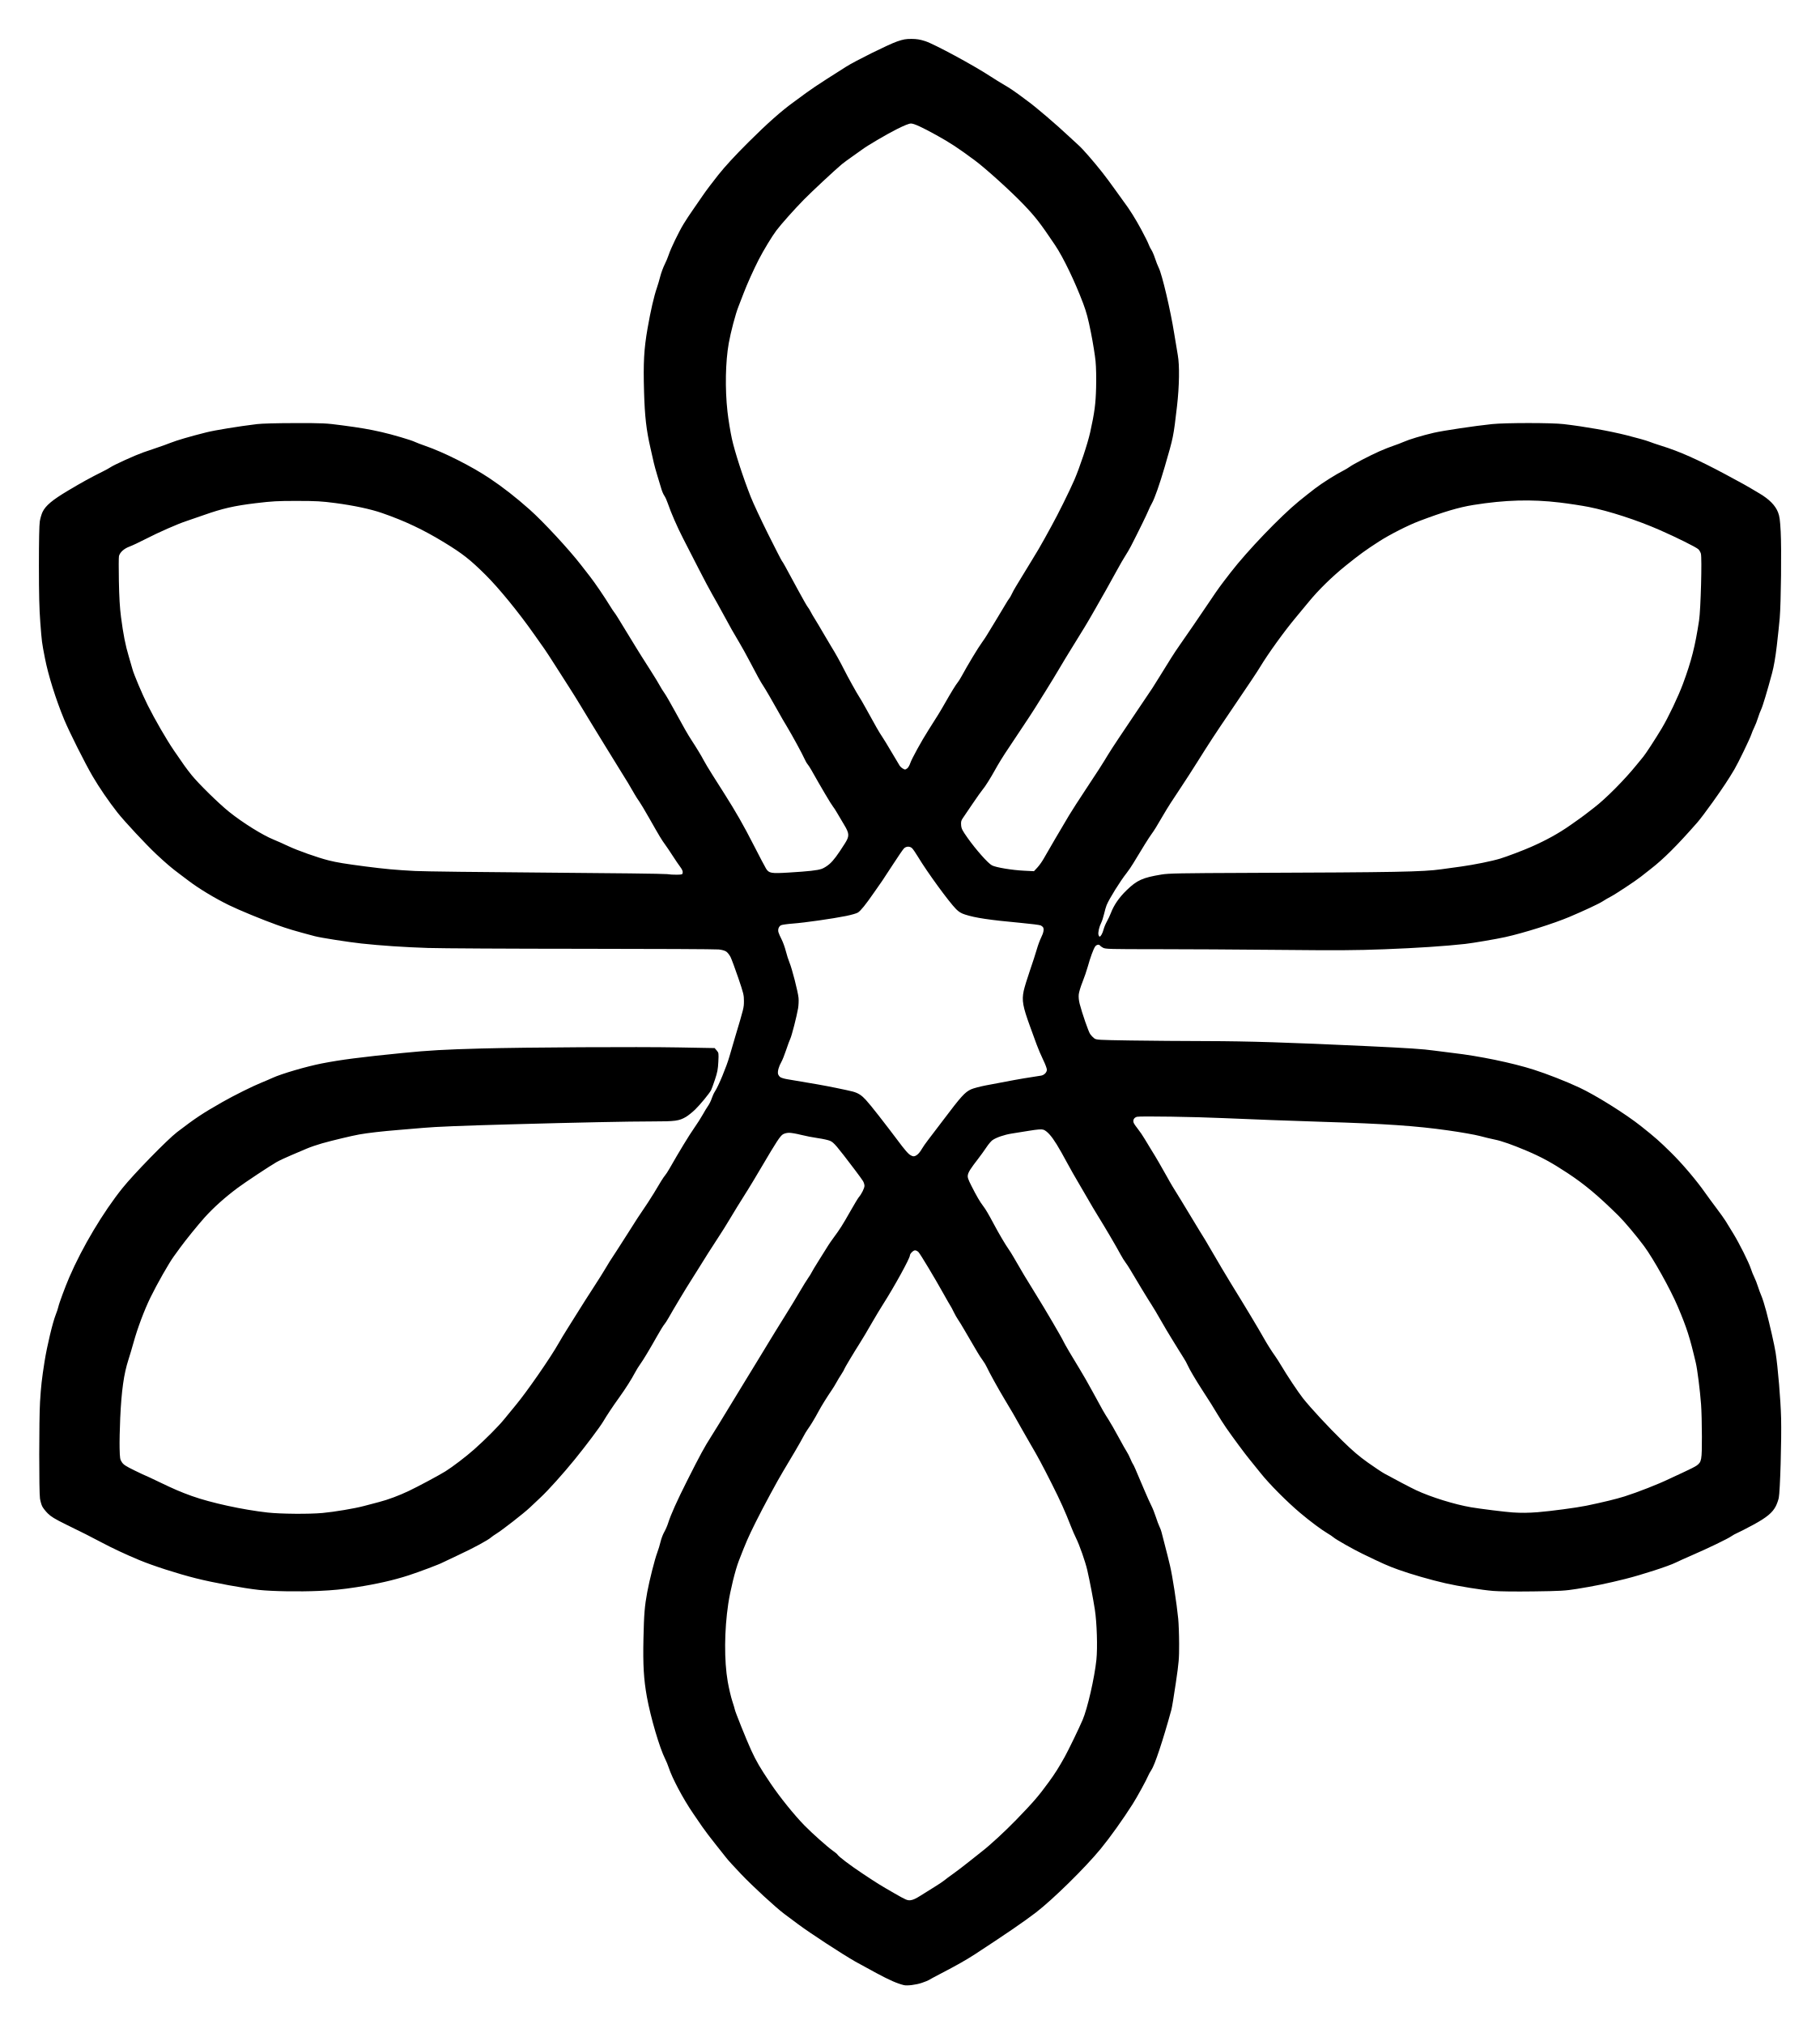
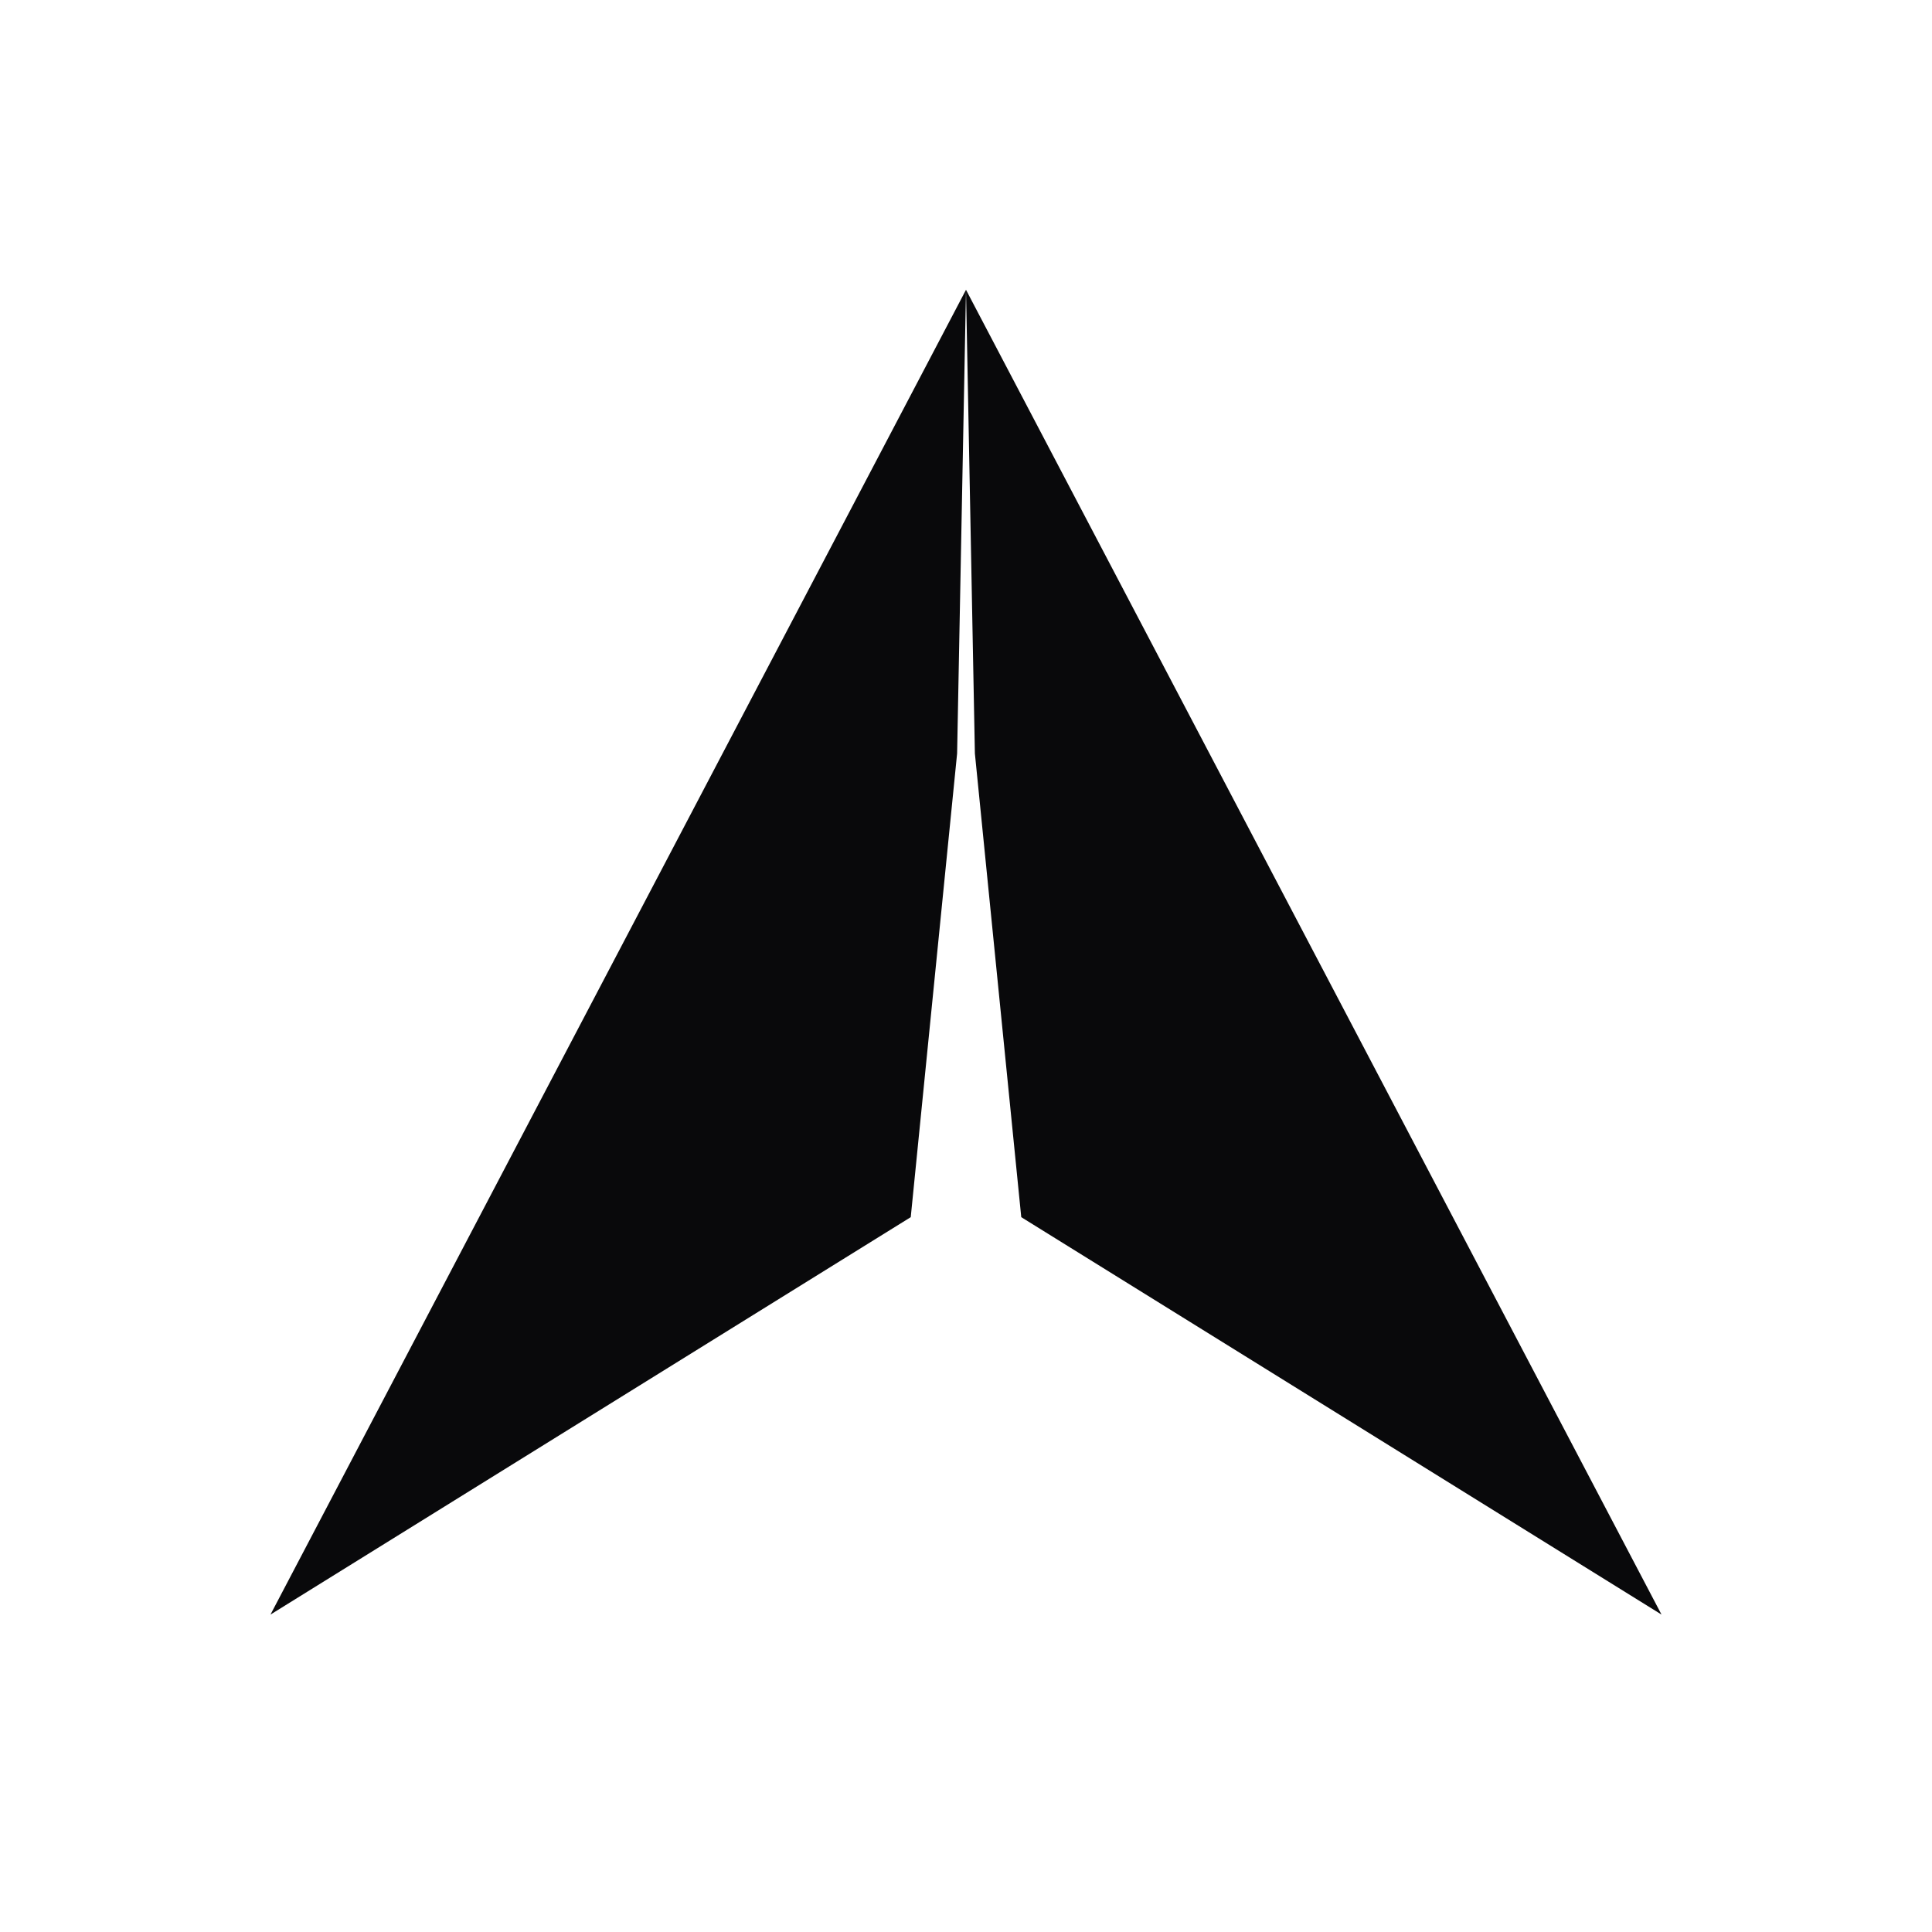
- <svg xmlns="http://www.w3.org/2000/svg" viewBox="0 0 280.63 312.09" fill="currentColor">
-   <path fill-rule="evenodd" d="M 142.155 305.741 C 142.663 305.567, 143.141 305.374, 143.218 305.314 C 143.295 305.253, 144.089 304.824, 144.983 304.360 C 147.456 303.075, 148.988 302.209, 150.296 301.357 C 154.953 298.320, 157.920 296.289, 159.727 294.900 C 162.351 292.883, 167.303 288.017, 169.712 285.088 C 171.137 283.355, 173.148 280.540, 174.653 278.170 C 175.321 277.119, 176.782 274.455, 177.042 273.814 C 177.135 273.583, 177.354 273.190, 177.527 272.939 C 178.051 272.183, 179.327 268.342, 180.622 263.623 C 180.714 263.288, 181.021 261.432, 181.304 259.498 C 181.778 256.263, 181.818 255.782, 181.812 253.459 C 181.809 252.071, 181.745 250.328, 181.671 249.584 C 181.435 247.210, 180.790 243.033, 180.409 241.420 C 180.207 240.561, 179.847 239.126, 179.611 238.233 C 179.374 237.339, 179.142 236.439, 179.095 236.233 C 179.048 236.026, 178.910 235.657, 178.787 235.412 C 178.665 235.168, 178.412 234.493, 178.226 233.912 C 178.040 233.332, 177.728 232.548, 177.531 232.170 C 177.335 231.792, 176.830 230.667, 176.409 229.670 C 175.015 226.367, 174.810 225.901, 174.692 225.754 C 174.627 225.673, 174.445 225.298, 174.288 224.920 C 174.130 224.542, 173.890 224.071, 173.754 223.873 C 173.618 223.675, 173.045 222.659, 172.481 221.614 C 171.917 220.570, 171.203 219.325, 170.895 218.849 C 170.254 217.859, 170.066 217.528, 168.483 214.608 C 167.850 213.439, 166.956 211.876, 166.498 211.135 C 165.458 209.454, 164.132 207.195, 163.976 206.838 C 163.721 206.257, 161.032 201.671, 159.680 199.512 C 158.436 197.526, 157.350 195.710, 156.182 193.665 C 156.004 193.352, 155.701 192.874, 155.509 192.602 C 155.026 191.918, 154.029 190.228, 153.292 188.843 C 152.434 187.232, 151.973 186.446, 151.617 185.990 C 151.126 185.360, 150.580 184.427, 149.788 182.858 C 149.263 181.819, 149.170 181.535, 149.236 181.178 C 149.322 180.714, 149.662 180.178, 150.816 178.688 C 151.222 178.163, 151.801 177.360, 152.102 176.906 C 152.402 176.451, 152.818 175.957, 153.025 175.809 C 153.598 175.402, 154.867 174.965, 155.983 174.790 C 156.533 174.704, 157.761 174.507, 158.713 174.352 C 159.973 174.147, 160.556 174.103, 160.863 174.187 C 161.126 174.260, 161.499 174.548, 161.859 174.956 C 162.505 175.688, 163.207 176.823, 164.540 179.295 C 165.041 180.223, 165.789 181.545, 166.203 182.233 C 166.616 182.920, 167.305 184.101, 167.734 184.858 C 168.163 185.614, 168.811 186.711, 169.175 187.295 C 170.383 189.241, 172.088 192.142, 172.775 193.420 C 173.015 193.867, 173.363 194.429, 173.549 194.670 C 173.735 194.911, 174.066 195.417, 174.284 195.795 C 175.002 197.038, 177.165 200.595, 177.591 201.233 C 177.820 201.576, 178.439 202.617, 178.965 203.545 C 179.492 204.473, 180.259 205.767, 180.670 206.420 C 181.081 207.073, 181.566 207.861, 181.748 208.170 C 181.929 208.479, 182.264 209.014, 182.492 209.358 C 182.719 209.701, 183.013 210.236, 183.146 210.545 C 183.391 211.119, 184.375 212.789, 185.392 214.358 C 186.670 216.327, 187.035 216.909, 187.672 217.983 C 188.038 218.601, 188.680 219.603, 189.098 220.208 C 190.062 221.604, 192.067 224.310, 192.683 225.045 C 192.942 225.354, 193.714 226.311, 194.399 227.170 C 195.730 228.842, 198.445 231.571, 200.483 233.288 C 202.015 234.578, 203.780 235.896, 204.683 236.424 C 205.054 236.641, 205.471 236.922, 205.608 237.047 C 205.953 237.362, 208.606 238.868, 210.046 239.566 C 213.283 241.135, 213.989 241.448, 215.633 242.040 C 217.532 242.724, 220.619 243.615, 222.858 244.125 C 224.936 244.598, 228.414 245.159, 230.212 245.311 C 231.192 245.394, 233.625 245.423, 236.462 245.385 C 240.650 245.330, 241.306 245.292, 243.118 245.005 C 245.761 244.585, 247.860 244.153, 250.608 243.464 C 253.192 242.815, 257.310 241.479, 258.380 240.943 C 258.780 240.743, 259.924 240.227, 260.921 239.797 C 263.327 238.759, 266.453 237.250, 266.955 236.884 C 267.177 236.723, 267.611 236.484, 267.921 236.354 C 268.230 236.224, 269.319 235.665, 270.340 235.113 C 272.398 233.999, 273.321 233.235, 273.826 232.226 C 273.997 231.886, 274.197 231.326, 274.271 230.983 C 274.483 230.000, 274.718 222.010, 274.634 218.650 C 274.565 215.882, 274.140 210.824, 273.785 208.545 C 273.616 207.458, 272.888 204.252, 272.339 202.175 C 272.094 201.249, 271.760 200.189, 271.596 199.817 C 271.431 199.446, 271.188 198.787, 271.054 198.354 C 270.920 197.920, 270.674 197.293, 270.508 196.961 C 270.341 196.629, 270.107 196.048, 269.986 195.670 C 269.672 194.683, 268.184 191.703, 267.239 190.170 C 266.794 189.448, 266.277 188.604, 266.090 188.295 C 265.903 187.986, 265.269 187.095, 264.679 186.315 C 264.090 185.535, 263.306 184.466, 262.937 183.940 C 261.579 182.002, 259.401 179.436, 257.653 177.716 C 255.857 175.947, 255.266 175.427, 253.046 173.658 C 250.691 171.782, 246.059 168.881, 243.546 167.708 C 241.480 166.743, 238.552 165.594, 236.483 164.935 C 233.177 163.881, 228.036 162.819, 224.026 162.362 C 223.086 162.255, 221.765 162.087, 221.088 161.990 C 219.484 161.758, 217.161 161.605, 210.608 161.298 C 198.735 160.742, 192.397 160.544, 186.108 160.532 C 182.602 160.525, 177.333 160.484, 174.399 160.439 C 169.248 160.360, 169.052 160.349, 168.711 160.096 C 168.517 159.952, 168.239 159.660, 168.094 159.447 C 167.827 159.055, 166.867 156.287, 166.480 154.795 C 166.349 154.288, 166.294 153.741, 166.335 153.340 C 166.371 152.986, 166.628 152.132, 166.906 151.441 C 167.185 150.750, 167.558 149.661, 167.735 149.021 C 168.122 147.627, 168.600 146.327, 168.866 145.947 C 169.067 145.660, 169.473 145.577, 169.609 145.796 C 169.652 145.865, 169.866 146.020, 170.085 146.140 C 170.452 146.340, 171.103 146.358, 178.296 146.358 C 182.593 146.358, 191.058 146.406, 197.108 146.466 C 206.418 146.557, 208.934 146.542, 213.483 146.370 C 218.424 146.183, 222.937 145.885, 225.921 145.548 C 227.134 145.411, 230.759 144.793, 232.108 144.492 C 234.981 143.852, 239.574 142.405, 242.024 141.369 C 244.305 140.403, 246.554 139.350, 247.108 138.987 C 247.452 138.762, 248.014 138.435, 248.358 138.260 C 249.057 137.906, 252.284 135.771, 253.012 135.182 C 253.271 134.972, 253.961 134.430, 254.545 133.977 C 256.519 132.447, 258.619 130.350, 261.737 126.795 C 262.129 126.348, 263.190 124.942, 264.095 123.670 C 265.692 121.427, 266.529 120.162, 267.446 118.608 C 268.030 117.617, 269.844 113.867, 270.046 113.233 C 270.133 112.958, 270.341 112.461, 270.507 112.129 C 270.674 111.797, 270.926 111.150, 271.067 110.691 C 271.208 110.233, 271.424 109.661, 271.546 109.420 C 271.776 108.966, 272.519 106.499, 273.241 103.795 C 273.521 102.746, 273.762 101.349, 273.974 99.545 C 274.148 98.067, 274.349 96.154, 274.422 95.295 C 274.619 92.971, 274.713 84.559, 274.571 81.983 C 274.469 80.128, 274.396 79.603, 274.159 78.994 C 273.748 77.941, 272.820 76.993, 271.332 76.107 C 269.125 74.792, 268.762 74.588, 266.022 73.123 C 261.794 70.864, 258.962 69.604, 256.171 68.739 C 255.449 68.515, 254.569 68.214, 254.215 68.070 C 253.861 67.927, 252.314 67.493, 250.777 67.106 C 248.137 66.443, 244.430 65.787, 241.108 65.395 C 239.274 65.178, 232.127 65.179, 230.046 65.395 C 227.428 65.667, 222.471 66.408, 221.063 66.737 C 219.277 67.155, 217.260 67.764, 216.421 68.139 C 216.043 68.309, 215.339 68.576, 214.858 68.734 C 214.377 68.891, 213.400 69.279, 212.688 69.594 C 211.185 70.260, 208.653 71.581, 208.108 71.982 C 207.902 72.135, 207.480 72.387, 207.171 72.544 C 205.966 73.155, 203.899 74.459, 202.780 75.312 C 202.136 75.803, 201.018 76.688, 200.296 77.278 C 197.417 79.631, 192.333 84.933, 189.756 88.269 C 188.070 90.451, 187.888 90.702, 186.618 92.591 C 185.196 94.707, 182.751 98.275, 181.810 99.608 C 181.155 100.537, 180.254 101.950, 178.822 104.295 C 178.339 105.086, 177.828 105.901, 177.686 106.108 C 177.412 106.505, 177.124 106.934, 174.995 110.108 C 174.257 111.208, 173.137 112.877, 172.506 113.818 C 171.875 114.759, 171.133 115.902, 170.858 116.360 C 169.971 117.835, 169.144 119.122, 167.358 121.810 C 166.396 123.259, 165.266 125.015, 164.847 125.713 C 163.750 127.544, 161.449 131.473, 160.928 132.404 C 160.684 132.843, 160.246 133.456, 159.957 133.767 L 159.430 134.334 L 157.894 134.258 C 156.024 134.166, 153.585 133.760, 152.951 133.434 C 152.360 133.131, 150.487 131.023, 149.220 129.235 C 148.378 128.045, 148.242 127.781, 148.198 127.236 C 148.157 126.725, 148.204 126.526, 148.448 126.170 C 148.613 125.929, 149.300 124.917, 149.975 123.920 C 150.650 122.923, 151.328 121.967, 151.481 121.795 C 151.846 121.386, 152.733 119.986, 153.421 118.733 C 153.954 117.762, 154.769 116.447, 155.552 115.295 C 155.762 114.986, 156.473 113.917, 157.132 112.920 C 157.791 111.923, 158.505 110.847, 158.719 110.528 C 158.933 110.209, 159.297 109.647, 159.527 109.278 C 159.757 108.909, 160.526 107.679, 161.236 106.545 C 161.945 105.411, 162.904 103.836, 163.367 103.045 C 163.829 102.254, 164.629 100.933, 165.143 100.108 C 167.030 97.079, 167.714 95.943, 168.758 94.108 C 169.345 93.076, 170.160 91.642, 170.571 90.920 C 170.981 90.198, 171.714 88.876, 172.199 87.983 C 172.684 87.089, 173.279 86.059, 173.521 85.694 C 173.763 85.329, 174.156 84.654, 174.394 84.194 C 175.407 82.235, 176.839 79.312, 177.064 78.746 C 177.197 78.409, 177.441 77.903, 177.606 77.621 C 178.016 76.918, 178.813 74.656, 179.591 71.983 C 180.945 67.336, 180.932 67.396, 181.486 62.633 C 181.847 59.521, 181.895 56.321, 181.604 54.733 C 181.503 54.183, 181.255 52.692, 181.053 51.420 C 180.485 47.837, 179.178 42.290, 178.665 41.285 C 178.520 40.999, 178.262 40.342, 178.093 39.824 C 177.924 39.306, 177.674 38.726, 177.538 38.535 C 177.402 38.343, 177.209 37.956, 177.110 37.675 C 177.011 37.394, 176.497 36.364, 175.969 35.386 C 175.062 33.705, 174.138 32.233, 173.283 31.108 C 173.075 30.833, 172.447 29.961, 171.888 29.170 C 171.330 28.379, 170.450 27.198, 169.934 26.545 C 168.612 24.873, 166.897 22.909, 166.335 22.422 C 166.073 22.195, 165.376 21.554, 164.786 20.996 C 162.980 19.289, 159.632 16.428, 158.470 15.599 C 158.188 15.397, 157.525 14.905, 156.997 14.505 C 156.469 14.105, 155.546 13.495, 154.947 13.150 C 154.348 12.804, 153.324 12.172, 152.671 11.745 C 150.042 10.027, 144.056 6.795, 142.671 6.347 C 141.859 6.085, 141.357 6.003, 140.546 6.000 C 139.673 5.997, 139.277 6.067, 138.329 6.393 C 137.035 6.837, 131.840 9.409, 130.464 10.287 C 129.972 10.601, 128.613 11.465, 127.445 12.208 C 126.277 12.951, 124.858 13.907, 124.291 14.333 C 123.724 14.759, 122.889 15.373, 122.435 15.698 C 120.549 17.046, 118.308 19.031, 115.411 21.920 C 113.298 24.027, 111.842 25.607, 110.744 26.983 C 109.866 28.083, 108.802 29.498, 108.378 30.127 C 107.955 30.757, 107.256 31.769, 106.825 32.377 C 106.394 32.985, 105.753 33.961, 105.400 34.545 C 104.638 35.805, 103.421 38.328, 103.108 39.295 C 102.986 39.673, 102.700 40.355, 102.473 40.809 C 102.246 41.264, 101.946 42.080, 101.807 42.622 C 101.669 43.164, 101.438 43.945, 101.295 44.358 C 100.842 45.668, 100.326 47.902, 99.854 50.608 C 99.290 53.836, 99.177 55.881, 99.310 60.483 C 99.417 64.195, 99.660 66.320, 100.294 69.073 C 100.505 69.986, 100.737 71.014, 100.811 71.358 C 100.885 71.701, 101.143 72.629, 101.383 73.420 C 101.623 74.211, 101.904 75.138, 102.007 75.480 C 102.110 75.822, 102.309 76.263, 102.449 76.459 C 102.588 76.655, 102.830 77.192, 102.985 77.651 C 103.460 79.053, 104.420 81.253, 105.337 83.037 C 105.817 83.969, 106.885 86.054, 107.711 87.670 C 108.537 89.285, 109.493 91.085, 109.835 91.670 C 110.177 92.254, 110.944 93.633, 111.540 94.733 C 112.728 96.925, 113.001 97.408, 114.049 99.170 C 114.437 99.823, 115.122 101.061, 115.570 101.920 C 116.723 104.130, 117.290 105.157, 117.676 105.733 C 118.005 106.223, 119.148 108.186, 120.042 109.795 C 120.544 110.700, 120.786 111.117, 121.408 112.151 C 122.163 113.406, 123.692 116.213, 124.003 116.916 C 124.170 117.292, 124.402 117.705, 124.520 117.835 C 124.637 117.965, 124.902 118.372, 125.108 118.739 C 126.572 121.346, 128.187 124.074, 128.434 124.358 C 128.554 124.495, 128.846 124.945, 129.083 125.358 C 129.320 125.770, 129.802 126.586, 130.155 127.170 C 130.987 128.550, 131.001 128.919, 130.264 130.077 C 129.117 131.882, 128.544 132.648, 127.932 133.199 C 127.581 133.514, 127.027 133.863, 126.701 133.975 C 126.008 134.212, 124.726 134.354, 121.570 134.546 C 118.903 134.708, 118.568 134.649, 118.121 133.940 C 117.963 133.688, 117.086 132.020, 116.172 130.233 C 114.634 127.225, 113.483 125.208, 111.675 122.358 C 111.283 121.739, 110.481 120.473, 109.892 119.545 C 109.304 118.617, 108.680 117.576, 108.505 117.233 C 108.203 116.636, 107.348 115.227, 106.587 114.069 C 106.071 113.283, 105.418 112.141, 104.039 109.608 C 103.365 108.370, 102.647 107.133, 102.444 106.858 C 102.240 106.583, 101.925 106.076, 101.743 105.733 C 101.562 105.389, 100.923 104.340, 100.323 103.402 C 98.979 101.297, 98.591 100.682, 98.095 99.869 C 97.881 99.519, 97.259 98.501, 96.711 97.608 C 96.164 96.714, 95.528 95.673, 95.298 95.295 C 95.067 94.917, 94.797 94.511, 94.697 94.394 C 94.597 94.276, 94.311 93.845, 94.062 93.436 C 93.235 92.080, 91.713 89.844, 90.968 88.891 C 90.564 88.374, 89.934 87.565, 89.568 87.092 C 87.712 84.693, 83.731 80.400, 81.657 78.562 C 79.514 76.661, 77.541 75.123, 75.483 73.746 C 72.708 71.889, 68.421 69.731, 65.543 68.740 C 64.888 68.515, 64.185 68.245, 63.980 68.141 C 63.454 67.873, 60.450 66.986, 58.841 66.625 C 56.819 66.170, 55.633 65.968, 52.733 65.582 C 50.251 65.252, 49.856 65.233, 45.483 65.239 C 42.662 65.243, 40.371 65.304, 39.608 65.397 C 36.761 65.743, 33.142 66.334, 31.796 66.672 C 29.281 67.305, 27.262 67.895, 26.296 68.281 C 25.780 68.487, 24.852 68.822, 24.233 69.025 C 23.614 69.228, 22.616 69.570, 22.014 69.784 C 20.785 70.221, 17.531 71.701, 17.048 72.042 C 16.875 72.164, 16.339 72.460, 15.858 72.699 C 13.978 73.633, 12.670 74.352, 10.512 75.638 C 8.068 77.094, 7.032 77.961, 6.560 78.946 C 6.405 79.270, 6.215 79.917, 6.138 80.384 C 6.048 80.930, 5.999 83.373, 6.000 87.233 C 6.002 91.701, 6.057 93.935, 6.215 95.983 C 6.455 99.083, 6.436 98.936, 6.927 101.483 C 7.433 104.099, 8.616 107.871, 9.908 110.983 C 10.705 112.901, 13.087 117.648, 14.267 119.670 C 15.286 121.415, 16.774 123.590, 18.117 125.296 C 19.191 126.659, 22.565 130.278, 24.101 131.713 C 25.580 133.095, 26.511 133.890, 27.566 134.670 C 27.891 134.911, 28.575 135.426, 29.086 135.816 C 30.666 137.021, 33.192 138.543, 35.358 139.595 C 36.941 140.364, 40.385 141.782, 42.671 142.606 C 44.363 143.215, 45.359 143.512, 48.546 144.358 C 49.455 144.599, 53.689 145.262, 55.740 145.485 C 58.748 145.811, 62.330 146.051, 65.983 146.171 C 67.977 146.236, 78.693 146.293, 89.796 146.298 C 100.899 146.304, 110.363 146.350, 110.826 146.402 C 111.364 146.461, 111.794 146.588, 112.013 146.752 C 112.202 146.893, 112.484 147.256, 112.639 147.558 C 112.794 147.860, 113.325 149.289, 113.818 150.733 C 114.642 153.146, 114.714 153.438, 114.710 154.358 C 114.705 155.383, 114.703 155.393, 113.365 159.858 C 113.118 160.683, 112.716 162.057, 112.472 162.911 C 112.024 164.480, 110.776 167.488, 110.239 168.295 C 110.079 168.536, 109.854 169.024, 109.740 169.380 C 109.625 169.736, 109.377 170.242, 109.189 170.505 C 109.000 170.768, 108.630 171.376, 108.365 171.858 C 108.100 172.339, 107.489 173.295, 107.006 173.983 C 106.251 175.059, 104.730 177.559, 103.205 180.233 C 102.969 180.645, 102.675 181.095, 102.551 181.233 C 102.333 181.474, 101.738 182.421, 100.822 183.983 C 100.457 184.606, 99.611 185.895, 98.255 187.896 C 98.129 188.081, 97.478 189.104, 96.809 190.170 C 96.139 191.236, 95.370 192.437, 95.100 192.839 C 94.367 193.928, 93.593 195.155, 93.204 195.843 C 93.014 196.179, 92.232 197.417, 91.468 198.593 C 90.703 199.770, 89.695 201.351, 89.229 202.108 C 88.763 202.864, 88.004 204.073, 87.544 204.795 C 87.083 205.517, 86.438 206.586, 86.109 207.170 C 84.899 209.323, 81.228 214.620, 79.546 216.640 C 79.030 217.259, 78.229 218.236, 77.765 218.811 C 76.890 219.896, 74.840 221.958, 73.108 223.494 C 71.873 224.590, 69.753 226.206, 68.671 226.878 C 67.668 227.500, 64.477 229.209, 63.046 229.889 C 61.513 230.619, 59.837 231.244, 58.446 231.605 C 57.779 231.779, 56.718 232.058, 56.089 232.225 C 54.671 232.603, 51.562 233.125, 49.733 233.293 C 47.663 233.484, 43.297 233.449, 41.274 233.226 C 37.461 232.805, 32.493 231.722, 29.570 230.674 C 27.868 230.064, 26.824 229.615, 24.443 228.468 C 23.390 227.960, 22.500 227.545, 22.467 227.545 C 22.434 227.545, 21.664 227.184, 20.757 226.742 C 19.412 226.086, 19.051 225.852, 18.796 225.470 C 18.507 225.038, 18.480 224.870, 18.442 223.306 C 18.419 222.373, 18.461 220.282, 18.536 218.659 C 18.730 214.436, 19.096 211.836, 19.803 209.659 C 20.013 209.012, 20.371 207.808, 20.599 206.983 C 21.202 204.797, 22.264 201.975, 23.209 200.045 C 24.232 197.955, 26.063 194.735, 26.803 193.725 C 27.108 193.308, 27.555 192.693, 27.796 192.358 C 28.561 191.293, 30.609 188.769, 31.562 187.715 C 32.961 186.168, 34.703 184.610, 36.671 183.145 C 37.787 182.314, 41.613 179.779, 42.635 179.193 C 43.033 178.965, 44.033 178.495, 44.858 178.148 C 45.683 177.802, 46.781 177.334, 47.298 177.109 C 47.814 176.885, 48.878 176.520, 49.662 176.298 C 51.205 175.861, 54.267 175.128, 55.403 174.925 C 56.695 174.694, 58.957 174.434, 61.421 174.235 C 62.761 174.126, 64.477 173.981, 65.233 173.913 C 67.175 173.737, 71.071 173.579, 78.796 173.365 C 88.876 173.085, 96.985 172.919, 100.608 172.918 C 104.148 172.917, 104.702 172.842, 105.766 172.222 C 106.092 172.032, 106.716 171.535, 107.153 171.117 C 107.916 170.387, 109.357 168.641, 109.645 168.095 C 109.722 167.951, 109.989 167.221, 110.239 166.473 C 110.615 165.350, 110.706 164.873, 110.762 163.731 C 110.828 162.384, 110.822 162.340, 110.511 161.978 L 110.193 161.608 L 104.588 161.507 C 98.227 161.393, 81.160 161.486, 74.233 161.673 C 68.542 161.826, 66.126 161.963, 62.108 162.362 C 55.668 163.001, 52.528 163.408, 49.608 163.981 C 47.246 164.444, 43.425 165.562, 42.046 166.193 C 41.599 166.398, 40.835 166.725, 40.349 166.920 C 39.016 167.455, 36.049 168.928, 34.319 169.914 C 31.243 171.666, 30.149 172.392, 27.300 174.571 C 25.809 175.712, 20.629 181.021, 18.884 183.197 C 15.900 186.918, 12.692 192.296, 10.697 196.920 C 10.053 198.412, 9.107 200.968, 8.985 201.545 C 8.934 201.786, 8.756 202.320, 8.589 202.733 C 8.128 203.877, 7.236 207.615, 6.874 209.920 C 6.440 212.685, 6.322 213.734, 6.173 216.170 C 6.013 218.765, 6.007 230.114, 6.165 231.074 C 6.229 231.468, 6.380 231.998, 6.501 232.252 C 6.621 232.506, 7.008 233.002, 7.359 233.353 C 7.869 233.863, 8.438 234.209, 10.178 235.068 C 11.377 235.659, 12.752 236.338, 13.233 236.575 C 13.714 236.813, 14.811 237.382, 15.671 237.840 C 17.321 238.718, 19.410 239.695, 21.483 240.557 C 23.615 241.444, 27.360 242.649, 30.233 243.372 C 32.927 244.049, 37.563 244.903, 39.921 245.156 C 41.990 245.378, 46.132 245.447, 49.171 245.310 C 51.378 245.211, 52.808 245.070, 54.921 244.743 C 58.072 244.256, 60.672 243.666, 63.024 242.904 C 64.621 242.387, 67.814 241.182, 68.249 240.933 C 68.378 240.859, 69.501 240.326, 70.746 239.749 C 72.982 238.712, 75.248 237.486, 75.733 237.050 C 75.871 236.927, 76.236 236.671, 76.546 236.481 C 77.438 235.933, 80.779 233.328, 81.671 232.485 C 82.118 232.062, 82.898 231.327, 83.405 230.850 C 84.578 229.746, 86.854 227.211, 88.607 225.055 C 90.366 222.893, 92.500 220.047, 93.021 219.170 C 93.609 218.180, 94.480 216.874, 95.483 215.475 C 96.474 214.094, 97.361 212.697, 97.922 211.635 C 98.131 211.238, 98.484 210.667, 98.706 210.366 C 99.152 209.759, 100.148 208.103, 101.378 205.920 C 101.823 205.129, 102.293 204.370, 102.422 204.233 C 102.550 204.095, 102.876 203.589, 103.145 203.108 C 103.804 201.930, 105.831 198.552, 106.483 197.545 C 106.772 197.098, 107.233 196.367, 107.506 195.920 C 108.442 194.392, 109.972 191.983, 110.840 190.670 C 111.317 189.948, 111.971 188.908, 112.293 188.358 C 112.867 187.377, 114.394 184.902, 115.415 183.295 C 115.700 182.848, 116.627 181.301, 117.476 179.858 C 119.728 176.031, 120.294 175.168, 120.724 174.906 C 120.953 174.766, 121.342 174.671, 121.686 174.671 C 122.004 174.670, 122.819 174.812, 123.498 174.985 C 124.178 175.159, 125.352 175.388, 126.108 175.494 C 126.864 175.600, 127.715 175.789, 127.998 175.914 C 128.576 176.169, 128.973 176.635, 131.841 180.420 C 132.388 181.142, 132.939 181.901, 133.065 182.108 C 133.192 182.314, 133.295 182.646, 133.295 182.847 C 133.296 183.208, 132.838 184.128, 132.419 184.608 C 132.298 184.745, 131.690 185.758, 131.066 186.858 C 129.901 188.912, 129.524 189.507, 128.540 190.838 C 128.227 191.261, 127.862 191.787, 127.727 192.007 C 127.593 192.226, 126.977 193.209, 126.358 194.192 C 125.739 195.175, 125.189 196.088, 125.135 196.222 C 125.081 196.355, 124.854 196.722, 124.631 197.036 C 124.407 197.350, 123.779 198.367, 123.236 199.295 C 122.692 200.223, 121.991 201.386, 121.677 201.879 C 121.113 202.768, 120.145 204.328, 119.636 205.170 C 119.490 205.411, 119.026 206.170, 118.603 206.858 C 118.181 207.545, 117.395 208.839, 116.856 209.733 C 116.317 210.626, 115.440 212.061, 114.907 212.920 C 114.374 213.779, 113.174 215.748, 112.241 217.295 C 111.308 218.842, 110.150 220.726, 109.667 221.483 C 108.603 223.151, 107.968 224.319, 105.967 228.288 C 104.391 231.412, 103.440 233.533, 103.023 234.848 C 102.895 235.256, 102.623 235.879, 102.421 236.233 C 102.218 236.587, 101.964 237.257, 101.856 237.722 C 101.748 238.187, 101.519 238.943, 101.346 239.400 C 100.961 240.425, 100.146 243.633, 99.803 245.483 C 99.397 247.665, 99.299 248.872, 99.216 252.670 C 99.127 256.733, 99.258 258.946, 99.745 261.644 C 100.319 264.817, 101.711 269.545, 102.569 271.233 C 102.743 271.576, 102.986 272.167, 103.109 272.545 C 103.642 274.188, 105.340 277.380, 106.875 279.621 C 107.209 280.110, 107.834 281.021, 108.262 281.645 C 108.691 282.269, 109.619 283.495, 110.325 284.371 C 111.031 285.246, 111.787 286.200, 112.006 286.490 C 112.225 286.781, 113.237 287.893, 114.256 288.962 C 116.066 290.861, 119.616 294.132, 120.943 295.123 C 121.309 295.396, 122.255 296.101, 123.046 296.690 C 124.925 298.090, 129.738 301.234, 131.888 302.467 C 132.353 302.733, 133.807 303.527, 135.120 304.232 C 137.179 305.336, 138.271 305.816, 139.358 306.093 C 139.870 306.224, 141.262 306.048, 142.155 305.741 Z M 137.921 291.945 C 135.628 290.627, 135.389 290.478, 132.969 288.872 C 131.095 287.627, 129.317 286.281, 129.135 285.969 C 129.081 285.877, 128.772 285.619, 128.449 285.397 C 127.658 284.852, 125.204 282.668, 124.029 281.462 C 122.428 279.820, 120.230 277.089, 118.811 274.983 C 117.188 272.572, 116.656 271.660, 115.819 269.858 C 115.168 268.456, 113.296 263.793, 113.296 263.574 C 113.296 263.507, 113.124 262.932, 112.914 262.296 C 112.704 261.659, 112.389 260.315, 112.213 259.310 C 111.649 256.082, 111.680 251.375, 112.292 247.294 C 112.603 245.217, 113.373 242.090, 113.922 240.670 C 115.038 237.788, 115.359 237.051, 116.511 234.733 C 117.669 232.401, 119.887 228.289, 120.759 226.858 C 121.902 224.982, 123.556 222.144, 123.855 221.545 C 124.044 221.167, 124.364 220.633, 124.566 220.358 C 124.986 219.785, 125.638 218.704, 126.233 217.591 C 126.655 216.804, 127.548 215.365, 128.263 214.323 C 128.486 213.998, 128.803 213.479, 128.968 213.170 C 129.133 212.861, 129.472 212.300, 129.720 211.923 C 129.968 211.546, 130.171 211.190, 130.171 211.131 C 130.171 211.040, 131.667 208.536, 132.538 207.170 C 132.999 206.447, 133.597 205.443, 134.546 203.795 C 135.041 202.936, 135.770 201.726, 136.165 201.108 C 137.880 198.424, 140.296 194.032, 140.296 193.600 C 140.296 193.319, 140.816 192.795, 141.095 192.795 C 141.250 192.795, 141.492 192.922, 141.632 193.076 C 141.944 193.422, 144.161 197.113, 145.479 199.483 C 146.014 200.445, 146.503 201.297, 146.566 201.376 C 146.628 201.454, 146.850 201.871, 147.058 202.301 C 147.267 202.732, 147.565 203.258, 147.721 203.471 C 147.876 203.684, 148.337 204.436, 148.743 205.142 C 149.150 205.848, 149.680 206.755, 149.921 207.158 C 150.161 207.561, 150.527 208.183, 150.733 208.540 C 150.939 208.898, 151.295 209.441, 151.523 209.747 C 151.752 210.053, 152.044 210.542, 152.173 210.833 C 152.461 211.486, 153.918 214.126, 154.745 215.499 C 155.975 217.537, 156.516 218.471, 157.633 220.483 C 157.977 221.101, 158.557 222.114, 158.923 222.733 C 159.968 224.502, 160.720 225.902, 162.178 228.795 C 163.496 231.411, 164.245 233.075, 165.124 235.337 C 165.360 235.944, 165.714 236.760, 165.910 237.149 C 166.434 238.189, 167.356 240.815, 167.651 242.108 C 168.049 243.856, 168.548 246.454, 168.816 248.170 C 169.132 250.200, 169.252 254.048, 169.057 255.934 C 168.772 258.693, 167.683 263.444, 166.934 265.198 C 166.363 266.532, 164.728 269.907, 164.161 270.920 C 163.218 272.605, 162.685 273.448, 161.751 274.733 C 160.150 276.936, 159.369 277.842, 156.681 280.620 C 155.019 282.338, 152.576 284.589, 151.403 285.483 C 151.223 285.620, 150.373 286.295, 149.515 286.983 C 148.657 287.670, 147.516 288.542, 146.980 288.920 C 146.443 289.298, 145.831 289.754, 145.619 289.933 C 145.407 290.112, 144.727 290.568, 144.108 290.945 C 143.489 291.323, 142.521 291.929, 141.955 292.291 C 141.242 292.748, 140.764 292.967, 140.393 293.004 C 139.905 293.054, 139.690 292.962, 137.921 291.945 Z M 233.233 233.209 C 232.121 233.137, 228.272 232.658, 226.830 232.414 C 224.294 231.983, 220.627 230.844, 218.358 229.781 C 217.550 229.402, 215.021 228.077, 213.436 227.201 C 213.068 226.998, 211.943 226.248, 210.937 225.535 C 209.567 224.563, 208.579 223.721, 206.998 222.173 C 204.804 220.026, 202.107 217.116, 200.912 215.608 C 200.177 214.679, 198.463 212.105, 197.541 210.545 C 197.236 210.029, 196.818 209.374, 196.610 209.089 C 196.112 208.403, 195.326 207.157, 194.849 206.299 C 194.130 205.003, 191.889 201.274, 189.852 197.983 C 189.384 197.226, 188.724 196.129, 188.385 195.545 C 187.724 194.404, 186.233 191.861, 185.845 191.211 C 185.715 190.992, 185.332 190.373, 184.995 189.836 C 184.658 189.298, 184.033 188.267, 183.607 187.545 C 183.181 186.823, 182.533 185.754, 182.169 185.170 C 180.864 183.080, 180.562 182.575, 179.922 181.412 C 179.168 180.041, 178.050 178.128, 177.479 177.233 C 177.260 176.889, 176.834 176.186, 176.532 175.670 C 176.230 175.154, 175.742 174.436, 175.447 174.073 C 175.153 173.710, 174.865 173.288, 174.807 173.135 C 174.645 172.706, 174.855 172.324, 175.320 172.202 C 175.791 172.077, 184.404 172.211, 188.733 172.410 C 192.176 172.569, 199.573 172.845, 204.046 172.983 C 213.666 173.280, 218.287 173.597, 223.296 174.304 C 225.255 174.581, 227.449 174.967, 228.171 175.162 C 228.893 175.358, 229.933 175.607, 230.483 175.716 C 231.533 175.925, 233.220 176.518, 235.421 177.452 C 237.678 178.410, 239.275 179.281, 241.671 180.858 C 244.339 182.616, 246.384 184.326, 249.573 187.468 C 250.470 188.352, 252.368 190.610, 253.491 192.127 C 254.951 194.102, 257.572 198.801, 258.708 201.483 C 260.101 204.771, 260.562 206.213, 261.488 210.170 C 261.727 211.188, 262.123 214.329, 262.292 216.539 C 262.363 217.464, 262.421 219.705, 262.421 221.520 C 262.421 225.172, 262.378 225.410, 261.622 225.974 C 261.408 226.134, 260.530 226.583, 259.671 226.973 C 258.811 227.363, 257.771 227.847, 257.358 228.049 C 255.791 228.815, 252.433 230.131, 250.483 230.743 C 249.192 231.148, 247.212 231.630, 244.608 232.171 C 243.161 232.472, 239.038 233.022, 237.108 233.173 C 235.663 233.285, 234.557 233.296, 233.233 233.209 Z M 140.161 177.955 C 139.939 177.768, 139.459 177.220, 139.095 176.736 C 136.139 172.812, 134.268 170.422, 133.484 169.572 C 132.832 168.864, 132.322 168.542, 131.483 168.309 C 131.208 168.233, 130.027 167.975, 128.858 167.737 C 127.035 167.366, 125.527 167.098, 121.358 166.406 C 120.946 166.337, 120.483 166.199, 120.329 166.099 C 120.175 165.999, 120.013 165.772, 119.969 165.595 C 119.872 165.208, 120.092 164.417, 120.487 163.733 C 120.646 163.458, 120.979 162.622, 121.227 161.875 C 121.476 161.128, 121.758 160.365, 121.854 160.179 C 122.064 159.773, 122.852 156.704, 123.057 155.494 C 123.137 155.019, 123.170 154.288, 123.130 153.869 C 123.039 152.917, 122.123 149.345, 121.731 148.416 C 121.571 148.034, 121.319 147.246, 121.172 146.665 C 121.026 146.083, 120.733 145.272, 120.522 144.863 C 120.311 144.453, 120.092 143.957, 120.036 143.761 C 119.909 143.319, 120.073 142.856, 120.423 142.669 C 120.568 142.591, 121.395 142.474, 122.260 142.408 C 124.095 142.270, 128.343 141.663, 130.453 141.239 C 131.261 141.076, 132.083 140.840, 132.279 140.713 C 132.725 140.425, 133.460 139.515, 134.738 137.670 C 135.285 136.880, 135.855 136.064, 136.004 135.858 C 136.153 135.651, 136.910 134.498, 137.687 133.295 C 138.464 132.092, 139.226 130.981, 139.380 130.826 C 139.725 130.479, 140.284 130.462, 140.635 130.788 C 140.778 130.922, 141.194 131.527, 141.558 132.132 C 142.961 134.465, 146.320 139.074, 147.424 140.183 C 147.852 140.612, 148.202 140.825, 148.803 141.019 C 150.386 141.531, 152.565 141.857, 157.351 142.298 C 158.928 142.443, 160.334 142.623, 160.476 142.697 C 160.617 142.772, 160.775 142.894, 160.825 142.970 C 161.011 143.249, 160.911 143.821, 160.552 144.532 C 160.350 144.934, 160.043 145.762, 159.870 146.372 C 159.698 146.983, 159.216 148.467, 158.800 149.670 C 158.384 150.873, 157.955 152.279, 157.847 152.795 C 157.538 154.271, 157.702 155.183, 158.835 158.295 C 159.148 159.154, 159.599 160.392, 159.837 161.045 C 160.075 161.698, 160.529 162.763, 160.845 163.411 C 161.162 164.059, 161.421 164.746, 161.421 164.937 C 161.421 165.341, 161.033 165.752, 160.560 165.850 C 160.380 165.888, 159.643 166.005, 158.921 166.110 C 157.689 166.290, 155.813 166.630, 151.983 167.368 C 151.089 167.541, 150.077 167.811, 149.733 167.969 C 148.779 168.407, 148.204 169.042, 145.469 172.670 C 144.511 173.942, 143.441 175.348, 143.092 175.795 C 142.744 176.242, 142.304 176.875, 142.115 177.202 C 141.713 177.897, 141.253 178.295, 140.851 178.295 C 140.694 178.295, 140.383 178.142, 140.161 177.955 Z M 169.378 144.145 C 169.285 143.790, 169.485 142.905, 169.794 142.299 C 169.927 142.037, 170.129 141.415, 170.243 140.915 C 170.356 140.416, 170.534 139.805, 170.636 139.557 C 171.056 138.548, 172.738 135.853, 173.731 134.597 C 174.007 134.248, 174.450 133.601, 174.714 133.160 C 176.098 130.852, 177.183 129.115, 177.536 128.640 C 177.938 128.101, 178.391 127.368, 179.373 125.670 C 179.996 124.593, 180.829 123.289, 182.183 121.273 C 182.706 120.494, 183.769 118.845, 184.547 117.608 C 186.522 114.462, 187.323 113.238, 189.588 109.900 C 192.684 105.339, 193.823 103.633, 194.296 102.849 C 195.555 100.760, 198.052 97.302, 199.843 95.166 C 200.401 94.499, 201.290 93.426, 201.817 92.781 C 203.280 90.990, 205.423 88.893, 207.490 87.229 C 209.646 85.494, 210.523 84.856, 212.605 83.511 C 214.261 82.442, 217.093 81.001, 218.850 80.336 C 222.567 78.928, 224.947 78.222, 227.176 77.864 C 232.065 77.081, 236.129 76.965, 240.483 77.485 C 241.927 77.657, 243.952 77.966, 244.983 78.172 C 248.115 78.795, 252.452 80.206, 255.921 81.729 C 258.532 82.876, 261.506 84.355, 261.869 84.687 C 262.013 84.818, 262.190 85.119, 262.262 85.354 C 262.457 85.989, 262.243 93.986, 261.986 95.670 C 261.376 99.673, 260.810 101.900, 259.509 105.420 C 258.779 107.395, 257.255 110.596, 256.233 112.303 C 255.245 113.952, 253.750 116.248, 253.373 116.695 C 253.159 116.950, 252.702 117.507, 252.358 117.933 C 250.528 120.204, 247.579 123.173, 245.810 124.526 C 245.302 124.915, 244.655 125.414, 244.372 125.636 C 244.090 125.857, 243.071 126.588, 242.108 127.258 C 240.288 128.527, 238.453 129.541, 236.109 130.576 C 234.847 131.133, 232.358 132.077, 231.296 132.400 C 230.048 132.780, 227.258 133.346, 225.308 133.614 C 224.098 133.780, 222.714 133.971, 222.233 134.038 C 219.389 134.435, 215.478 134.508, 192.483 134.593 C 181.953 134.633, 180.194 134.666, 179.108 134.845 C 176.179 135.328, 175.316 135.716, 173.707 137.276 C 172.562 138.386, 171.755 139.557, 171.287 140.788 C 171.154 141.139, 170.880 141.720, 170.680 142.079 C 170.479 142.439, 170.250 142.986, 170.170 143.295 C 170.014 143.900, 169.731 144.420, 169.557 144.420 C 169.498 144.420, 169.417 144.296, 169.378 144.145 Z M 102.858 134.785 C 102.514 134.726, 94.161 134.622, 84.296 134.553 C 74.430 134.484, 65.289 134.371, 63.983 134.301 C 60.992 134.142, 59.362 133.993, 56.296 133.596 C 53.287 133.207, 51.883 132.975, 50.671 132.668 C 48.959 132.234, 45.911 131.156, 44.437 130.463 C 43.637 130.087, 42.629 129.637, 42.196 129.464 C 40.501 128.784, 37.432 126.871, 35.320 125.176 C 33.727 123.898, 30.593 120.822, 29.519 119.483 C 28.743 118.514, 28.256 117.836, 26.825 115.733 C 25.656 114.015, 23.882 110.948, 22.761 108.709 C 21.936 107.062, 20.630 103.971, 20.421 103.170 C 20.340 102.861, 20.085 101.984, 19.856 101.222 C 19.344 99.527, 19.003 97.791, 18.658 95.133 C 18.470 93.684, 18.377 92.105, 18.330 89.586 C 18.293 87.649, 18.300 85.920, 18.344 85.744 C 18.489 85.168, 19.122 84.593, 19.951 84.288 C 20.381 84.129, 21.521 83.593, 22.483 83.097 C 24.446 82.084, 27.411 80.781, 28.733 80.349 C 29.214 80.192, 30.424 79.774, 31.421 79.422 C 34.284 78.408, 36.127 77.986, 39.421 77.590 C 41.994 77.280, 42.785 77.237, 45.796 77.240 C 48.779 77.243, 49.564 77.287, 51.733 77.572 C 54.565 77.945, 57.176 78.504, 58.921 79.111 C 62.467 80.344, 65.301 81.686, 68.533 83.663 C 71.324 85.369, 72.500 86.293, 74.858 88.632 C 76.915 90.673, 79.976 94.418, 82.367 97.821 C 82.981 98.695, 83.694 99.708, 83.953 100.071 C 84.211 100.435, 84.956 101.576, 85.609 102.608 C 86.262 103.639, 87.232 105.158, 87.766 105.983 C 88.299 106.808, 89.070 108.045, 89.478 108.733 C 89.887 109.420, 90.561 110.532, 90.977 111.203 C 91.393 111.875, 92.357 113.450, 93.120 114.703 C 93.883 115.957, 95.008 117.782, 95.620 118.759 C 96.698 120.479, 97.068 121.093, 97.858 122.477 C 98.064 122.838, 98.377 123.325, 98.553 123.558 C 98.729 123.792, 99.431 124.967, 100.113 126.170 C 101.668 128.914, 102.045 129.540, 102.538 130.203 C 102.755 130.494, 103.281 131.274, 103.708 131.937 C 104.134 132.599, 104.669 133.384, 104.895 133.682 C 105.163 134.035, 105.294 134.334, 105.270 134.541 C 105.235 134.844, 105.197 134.858, 104.358 134.875 C 103.877 134.884, 103.202 134.844, 102.858 134.785 Z M 139.201 118.504 C 139.046 118.418, 138.839 118.234, 138.742 118.096 C 138.645 117.957, 138.091 117.031, 137.512 116.038 C 136.932 115.045, 136.253 113.931, 136.002 113.563 C 135.570 112.930, 135.037 112.001, 133.449 109.108 C 133.071 108.420, 132.649 107.694, 132.510 107.493 C 132.191 107.033, 130.645 104.245, 130.112 103.170 C 129.636 102.209, 128.706 100.536, 128.306 99.920 C 128.149 99.679, 127.582 98.723, 127.046 97.795 C 126.509 96.867, 125.874 95.798, 125.633 95.420 C 125.393 95.042, 125.100 94.536, 124.981 94.295 C 124.863 94.054, 124.670 93.745, 124.551 93.608 C 124.433 93.470, 123.750 92.274, 123.035 90.950 C 120.892 86.985, 120.740 86.710, 120.578 86.518 C 120.492 86.417, 119.526 84.536, 118.430 82.338 C 117.335 80.140, 116.129 77.557, 115.752 76.599 C 114.559 73.573, 113.297 69.678, 112.849 67.636 C 112.611 66.551, 112.305 64.667, 112.169 63.448 C 111.780 59.949, 111.859 55.777, 112.369 52.920 C 112.678 51.187, 113.406 48.434, 113.856 47.295 C 114.087 46.711, 114.456 45.754, 114.677 45.170 C 115.178 43.843, 116.253 41.458, 117.009 39.993 C 117.751 38.557, 119.046 36.422, 119.708 35.545 C 120.455 34.554, 122.448 32.316, 123.943 30.790 C 125.098 29.610, 128.657 26.290, 129.796 25.331 C 130.036 25.128, 130.768 24.589, 131.421 24.134 C 132.074 23.678, 132.749 23.198, 132.921 23.068 C 133.704 22.472, 136.768 20.673, 138.316 19.899 C 139.460 19.327, 140.170 19.045, 140.465 19.045 C 140.933 19.045, 142.161 19.607, 144.382 20.836 C 146.523 22.021, 147.711 22.802, 150.328 24.743 C 151.982 25.971, 155.882 29.498, 157.796 31.497 C 159.668 33.453, 160.376 34.365, 162.683 37.795 C 163.946 39.675, 165.752 43.423, 167.026 46.813 C 167.520 48.128, 167.794 49.156, 168.222 51.313 C 168.528 52.850, 168.845 54.822, 168.928 55.695 C 169.019 56.655, 169.052 58.260, 169.013 59.757 C 168.947 62.307, 168.773 63.612, 168.096 66.667 C 167.707 68.423, 166.483 72.096, 165.637 74.045 C 164.921 75.697, 163.083 79.404, 162.146 81.085 C 161.795 81.716, 161.326 82.570, 161.104 82.983 C 160.624 83.875, 159.721 85.414, 159.002 86.562 C 158.717 87.018, 158.150 87.946, 157.744 88.625 C 157.337 89.303, 156.831 90.137, 156.619 90.479 C 156.407 90.820, 156.132 91.325, 156.008 91.601 C 155.883 91.877, 155.705 92.188, 155.611 92.293 C 155.518 92.397, 155.247 92.820, 155.011 93.233 C 154.774 93.645, 154.116 94.742, 153.547 95.670 C 152.979 96.598, 152.360 97.614, 152.172 97.928 C 151.984 98.242, 151.639 98.757, 151.407 99.074 C 150.822 99.869, 149.234 102.502, 148.258 104.295 C 148.052 104.673, 147.786 105.095, 147.667 105.233 C 147.404 105.536, 146.628 106.802, 145.673 108.483 C 144.993 109.680, 144.552 110.399, 143.140 112.608 C 142.108 114.221, 140.578 117.007, 140.356 117.676 C 140.243 118.017, 140.030 118.379, 139.883 118.483 C 139.736 118.586, 139.585 118.668, 139.549 118.666 C 139.513 118.663, 139.356 118.591, 139.201 118.504 Z" />
+ <svg xmlns="http://www.w3.org/2000/svg" viewBox="0 0 100 100" fill="none">
+   <style>
+     .glyph { fill: #09090b; }
+     @media (prefers-color-scheme: dark) {
+       .glyph { fill: #f4f4f5; }
+     }
+   </style>
+   <path class="glyph" d="M 50.0 15.0 L 14.0 83.57 L 47.14 63.0 L 49.54 39.0 Z M 50.0 15.0 L 50.46 39.0 L 52.86 63.0 L 86.0 83.57 Z" fill-rule="evenodd" />
</svg>
